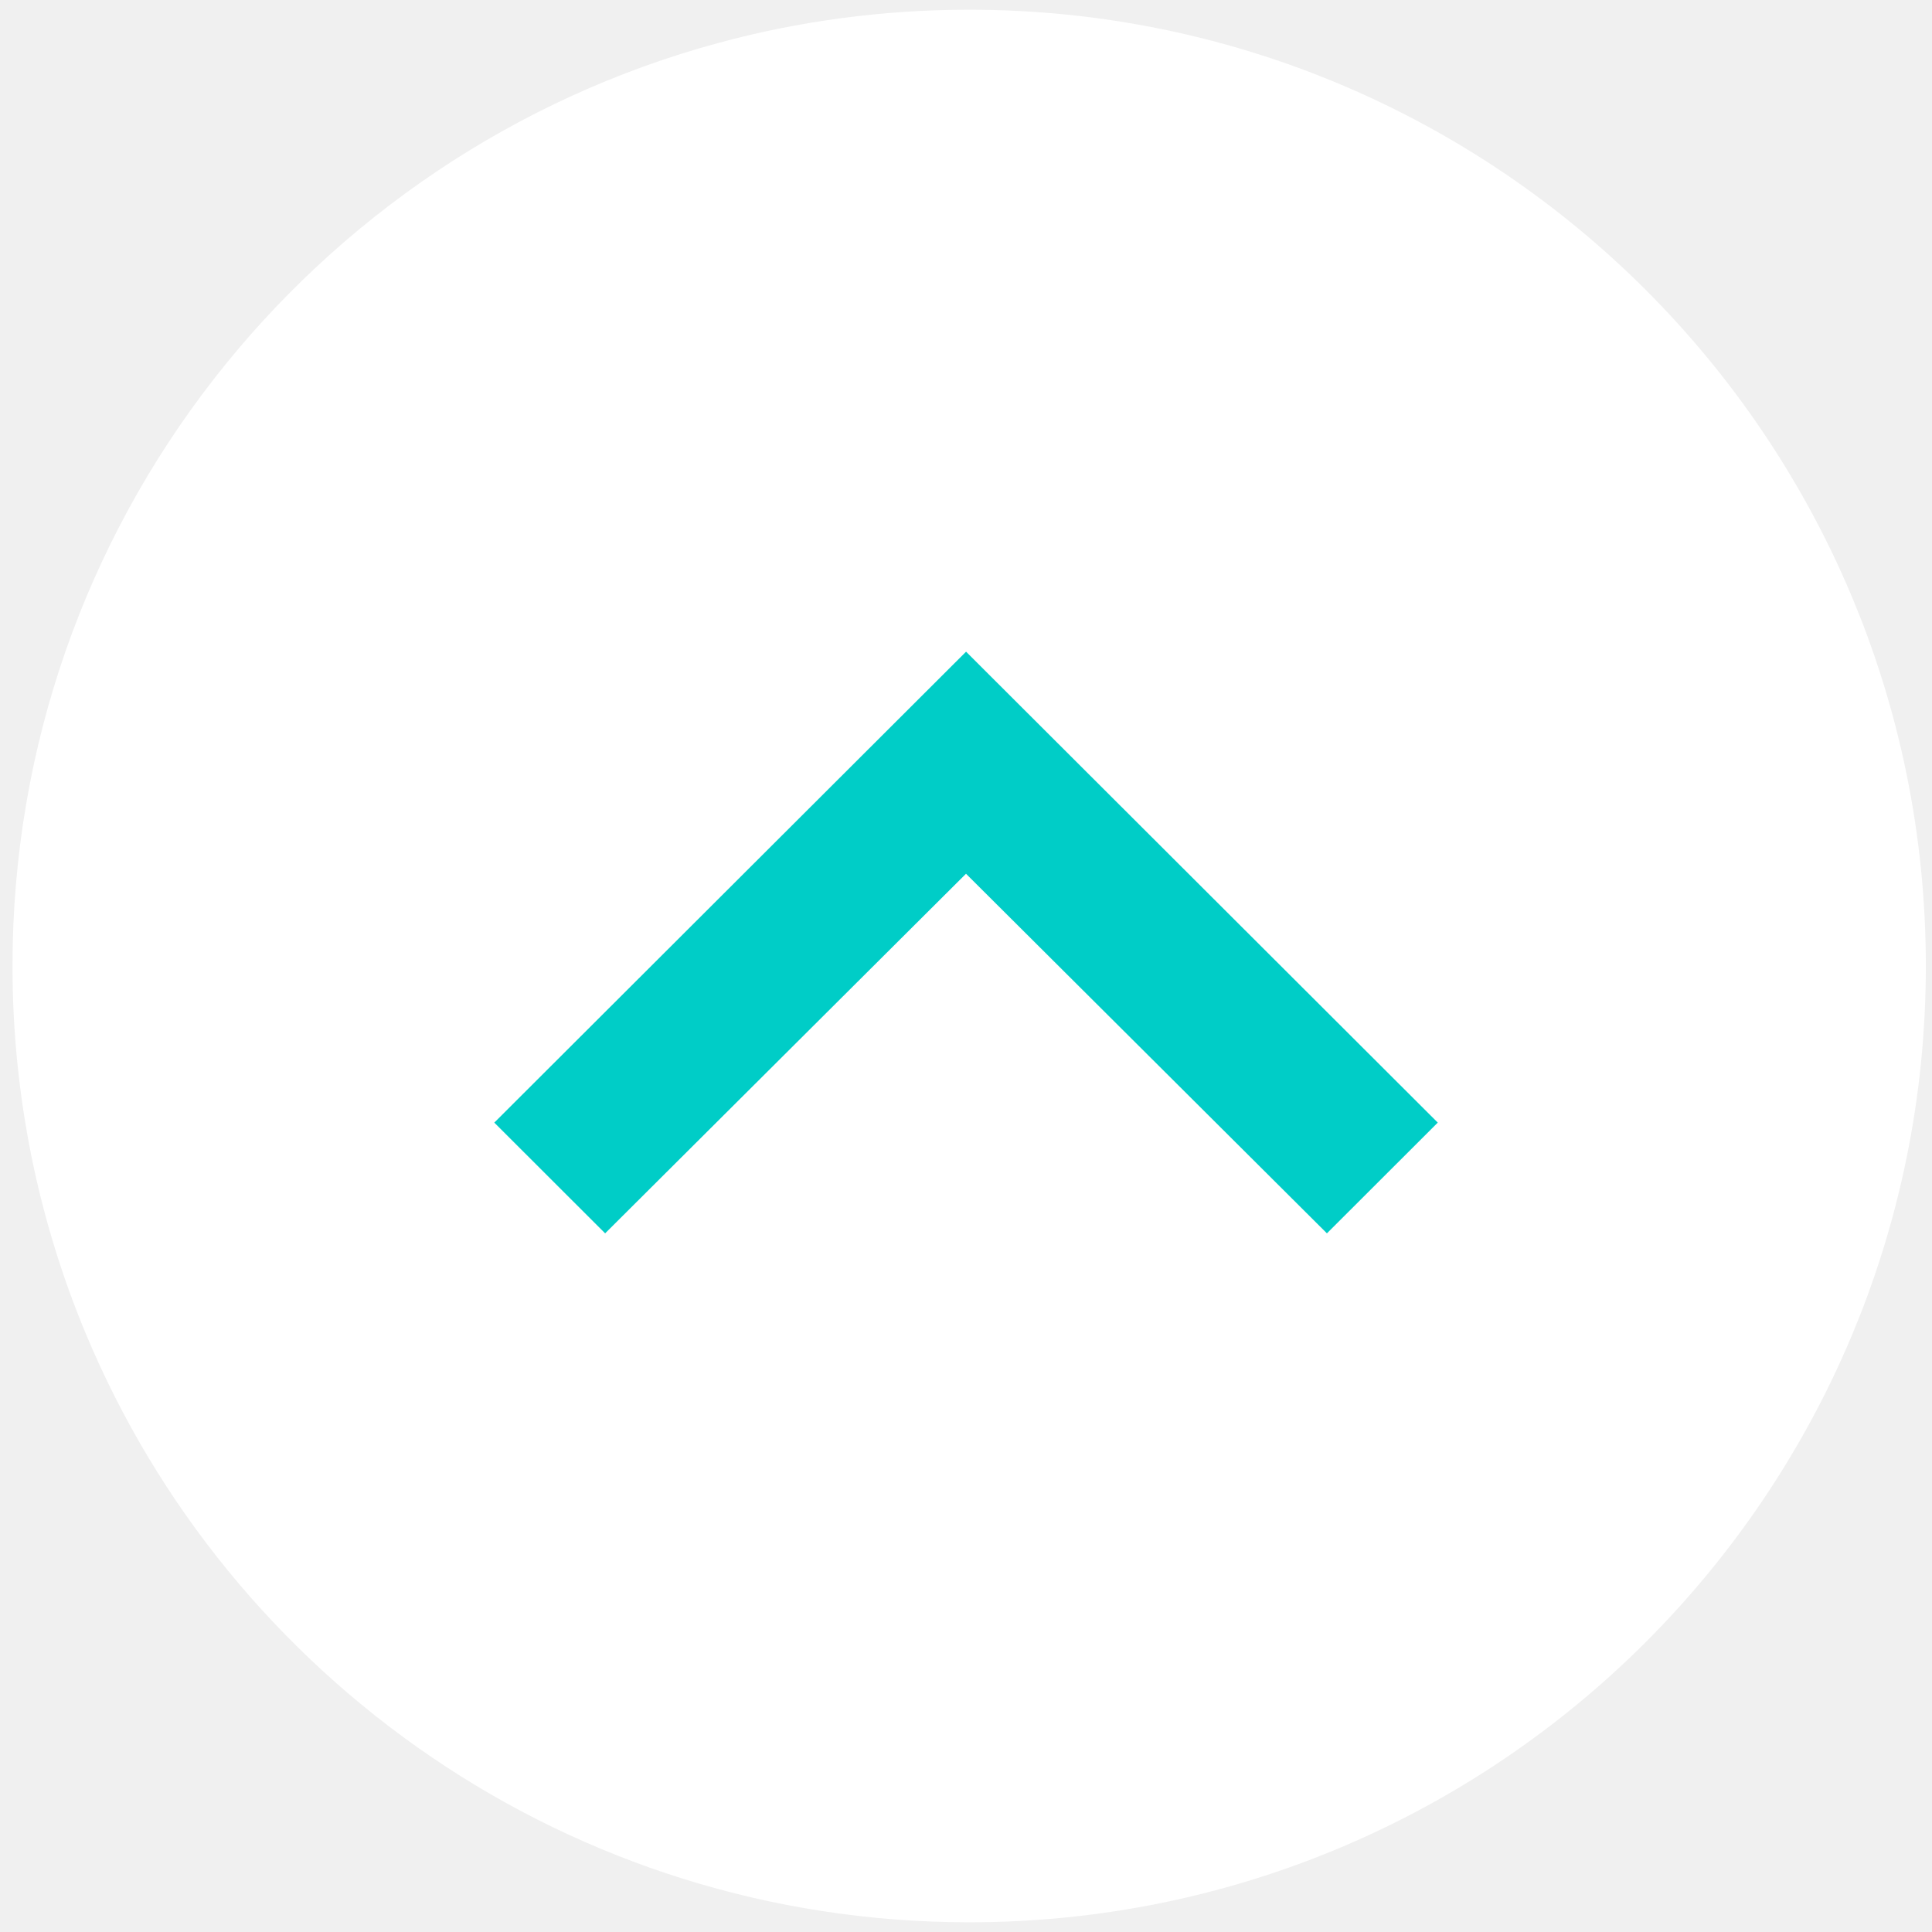
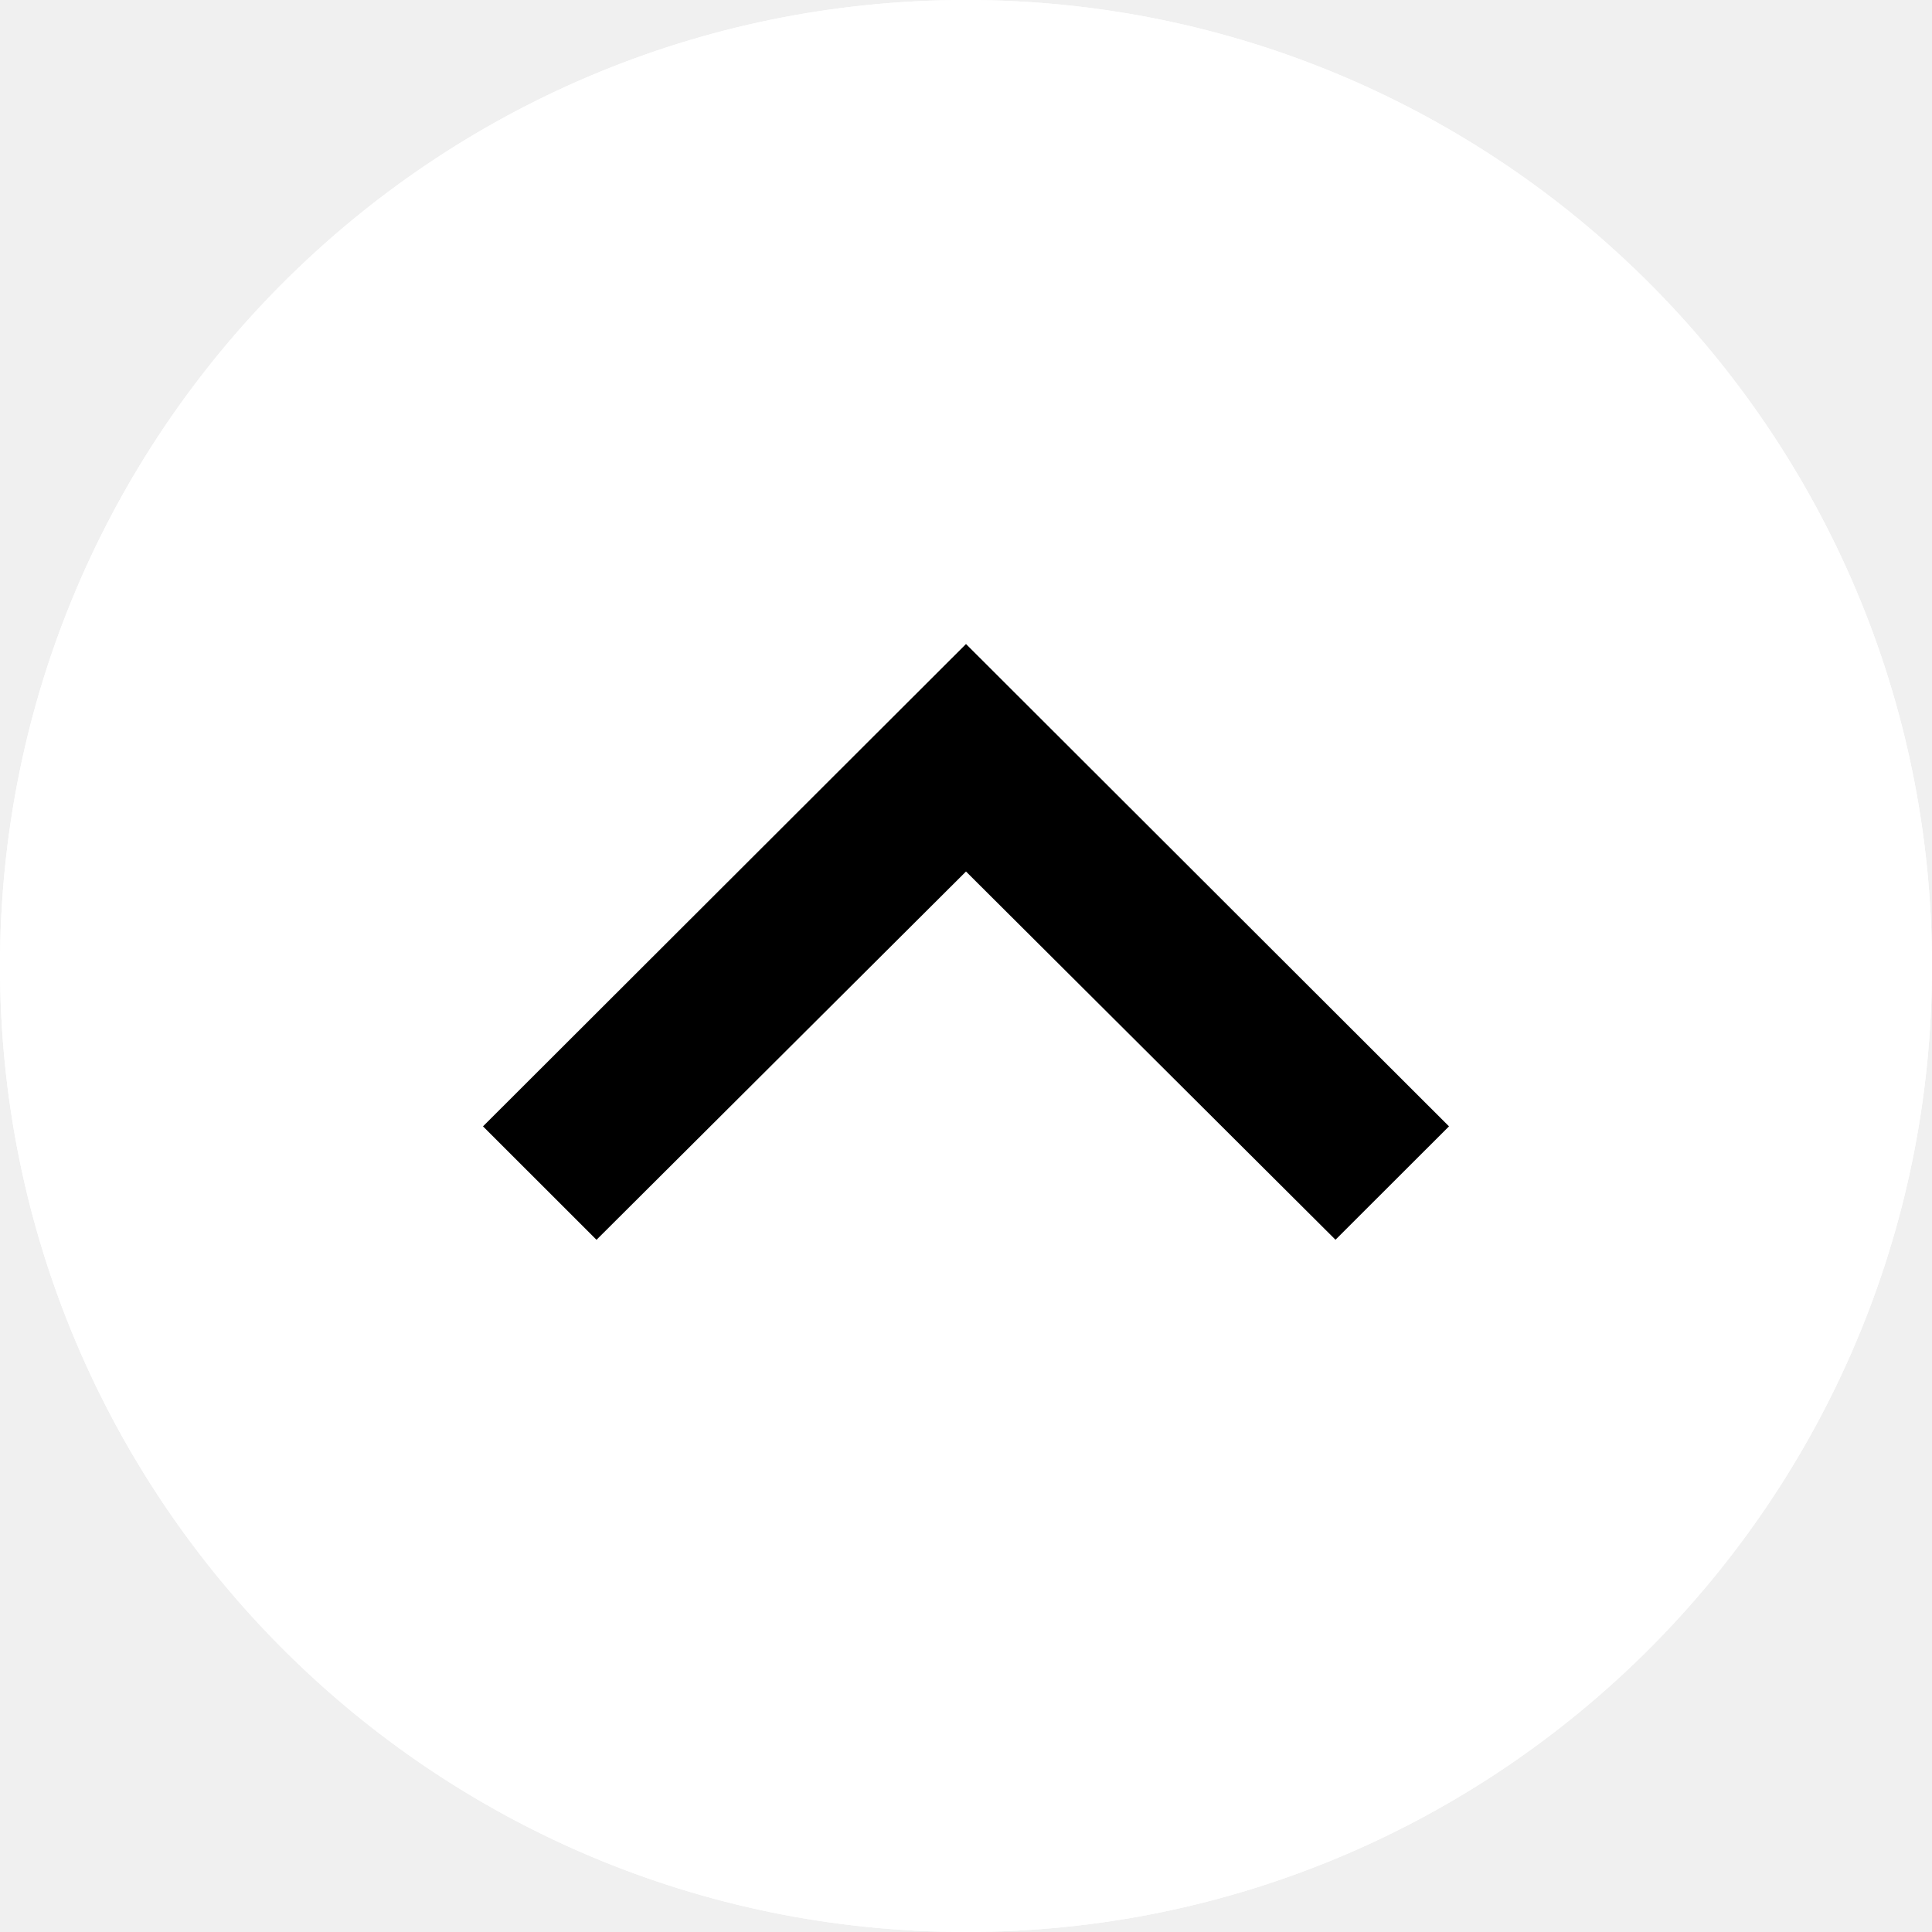
- <svg xmlns="http://www.w3.org/2000/svg" xmlns:xlink="http://www.w3.org/1999/xlink" width="32" height="32" viewBox="0 0 32 32" version="1.1" id="svg69">
-   <defs id="defs59">
-     <linearGradient id="linearGradient6555">
-       <stop style="stop-color:#ffffff;stop-opacity:1;" offset="0" id="stop6553" />
-     </linearGradient>
-     <linearGradient id="linearGradient2708">
-       <stop style="stop-color:#000000;stop-opacity:1;" offset="0" id="stop2706" />
-     </linearGradient>
-     <style id="style57">.a{fill:#fff;stroke:#fff;}.b{stroke:none;}.c{fill:none;}</style>
-     <style id="style281">.a{fill:#fff;stroke:#fff;}.b{stroke:none;}.c{fill:none;}</style>
-     <linearGradient xlink:href="#linearGradient6555" id="linearGradient6557" x1="-0.5" y1="16" x2="32.5" y2="16" gradientUnits="userSpaceOnUse" gradientTransform="matrix(0,-0.943052,-0.9434516,0,31.14738,31.08883)" />
+ <svg xmlns="http://www.w3.org/2000/svg" width="32" height="32" viewBox="0 0 32 32">
+   <defs>
+     <style>.a{fill:#fff;stroke:#fff;}.b{stroke:none;}.c{fill:none;}</style>
  </defs>
-   <path id="circle61" class="b" style="opacity:1;fill:#ffffff;fill-opacity:1;stroke:url(#linearGradient6557);stroke-width:1.5;stroke-miterlimit:4;stroke-dasharray:none;stroke-opacity:1" d="m 16.052,0.911 c -1.366,0 -2.69,0.181 -3.949,0.522 C 5.682,3.168 0.957,9.032 0.957,16 c 3e-8,2.052 0.41,4.009 1.153,5.793 2.272,5.458 7.659,9.296 13.943,9.296 8.337,0 15.095,-6.755 15.095,-15.089 0,-8.333 -6.758,-15.089 -15.095,-15.089 z" />
-   <path id="circle63" class="c" style="fill:none" d="M 16,0.5 A 15.5,15.5 0 0 0 0.5,16 15.5,15.5 0 0 0 16,31.5 15.5,15.5 0 0 0 31.5,16 15.5,15.5 0 0 0 16,0.5 Z" />
-   <path d="M 23.814,18.594 21.978,20.428 16,14.472 l -5.977,5.956 -1.836,-1.834 7.814,-7.8 z" id="path67" style="fill:#00cdc7;fill-opacity:1" />
+   <g class="a" transform="translate(32) rotate(90)">
+     <circle class="b" cx="16" cy="16" r="16" />
+     <circle class="c" cx="16" cy="16" r="15.5" />
+   </g>
+   <path d="M7.989,0,9.867,1.88,3.768,8l6.1,6.12L7.989,16,0,8Z" transform="translate(24 10.667) rotate(90)" />
</svg>
